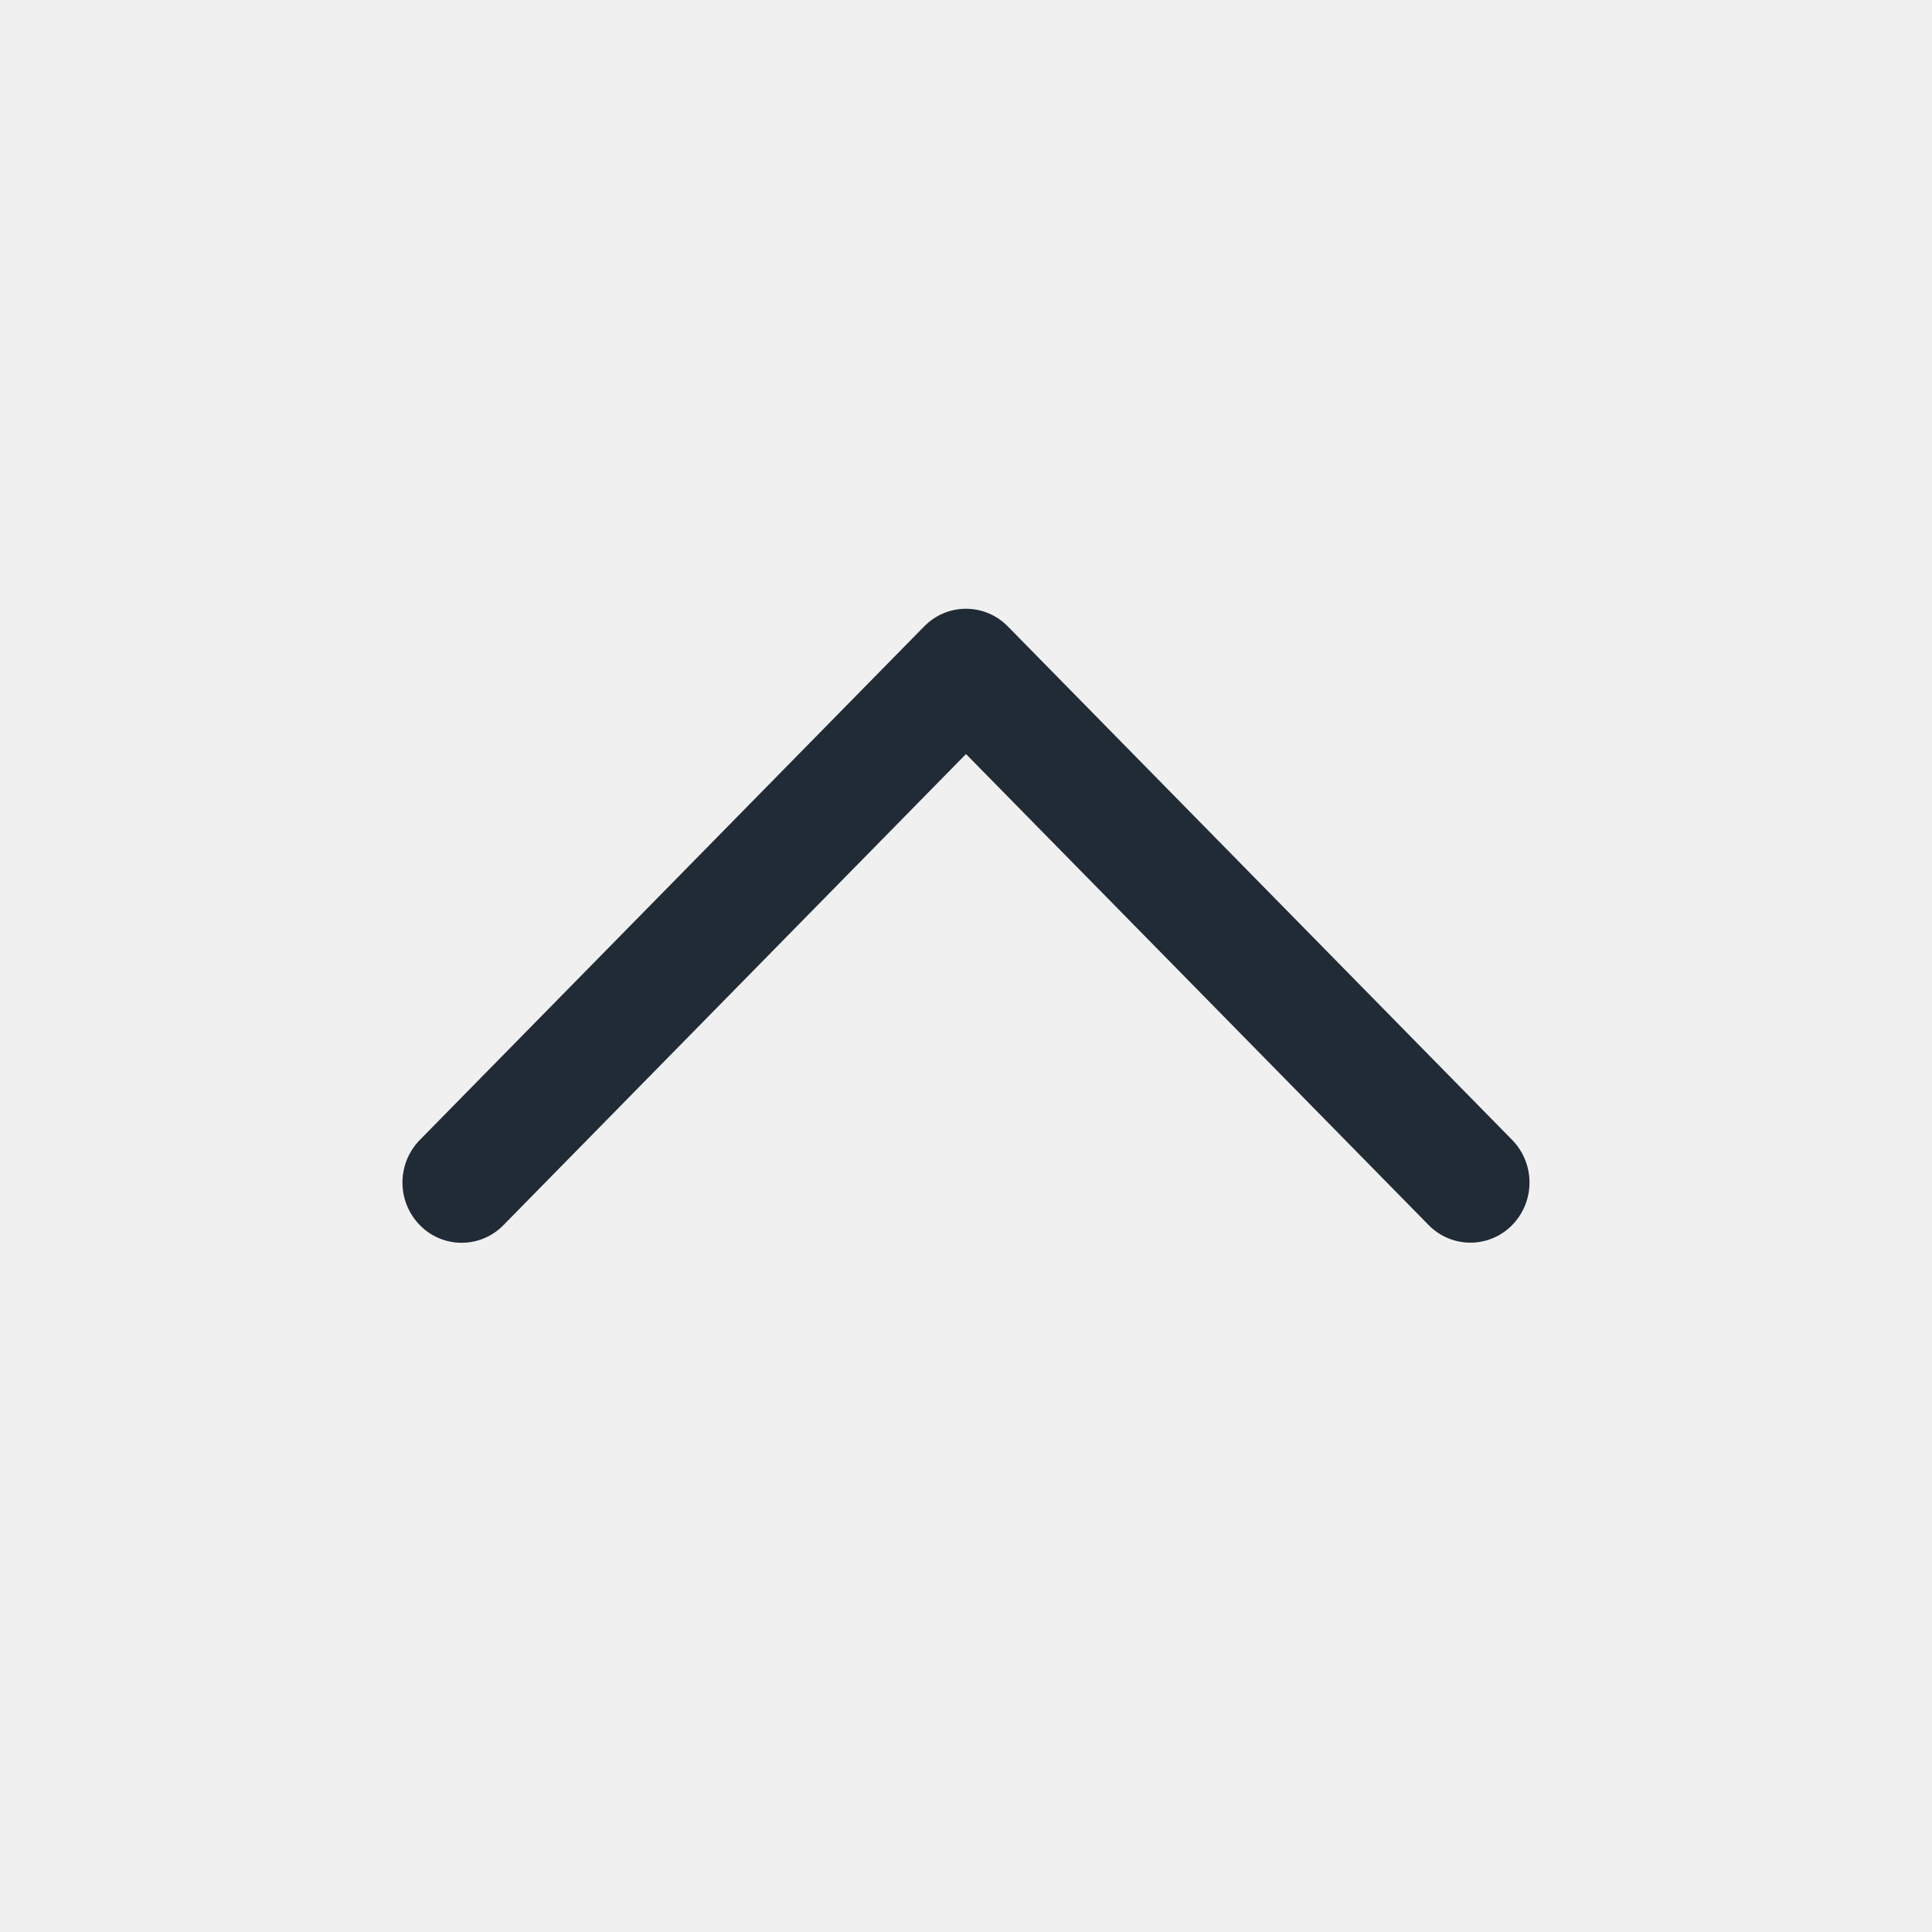
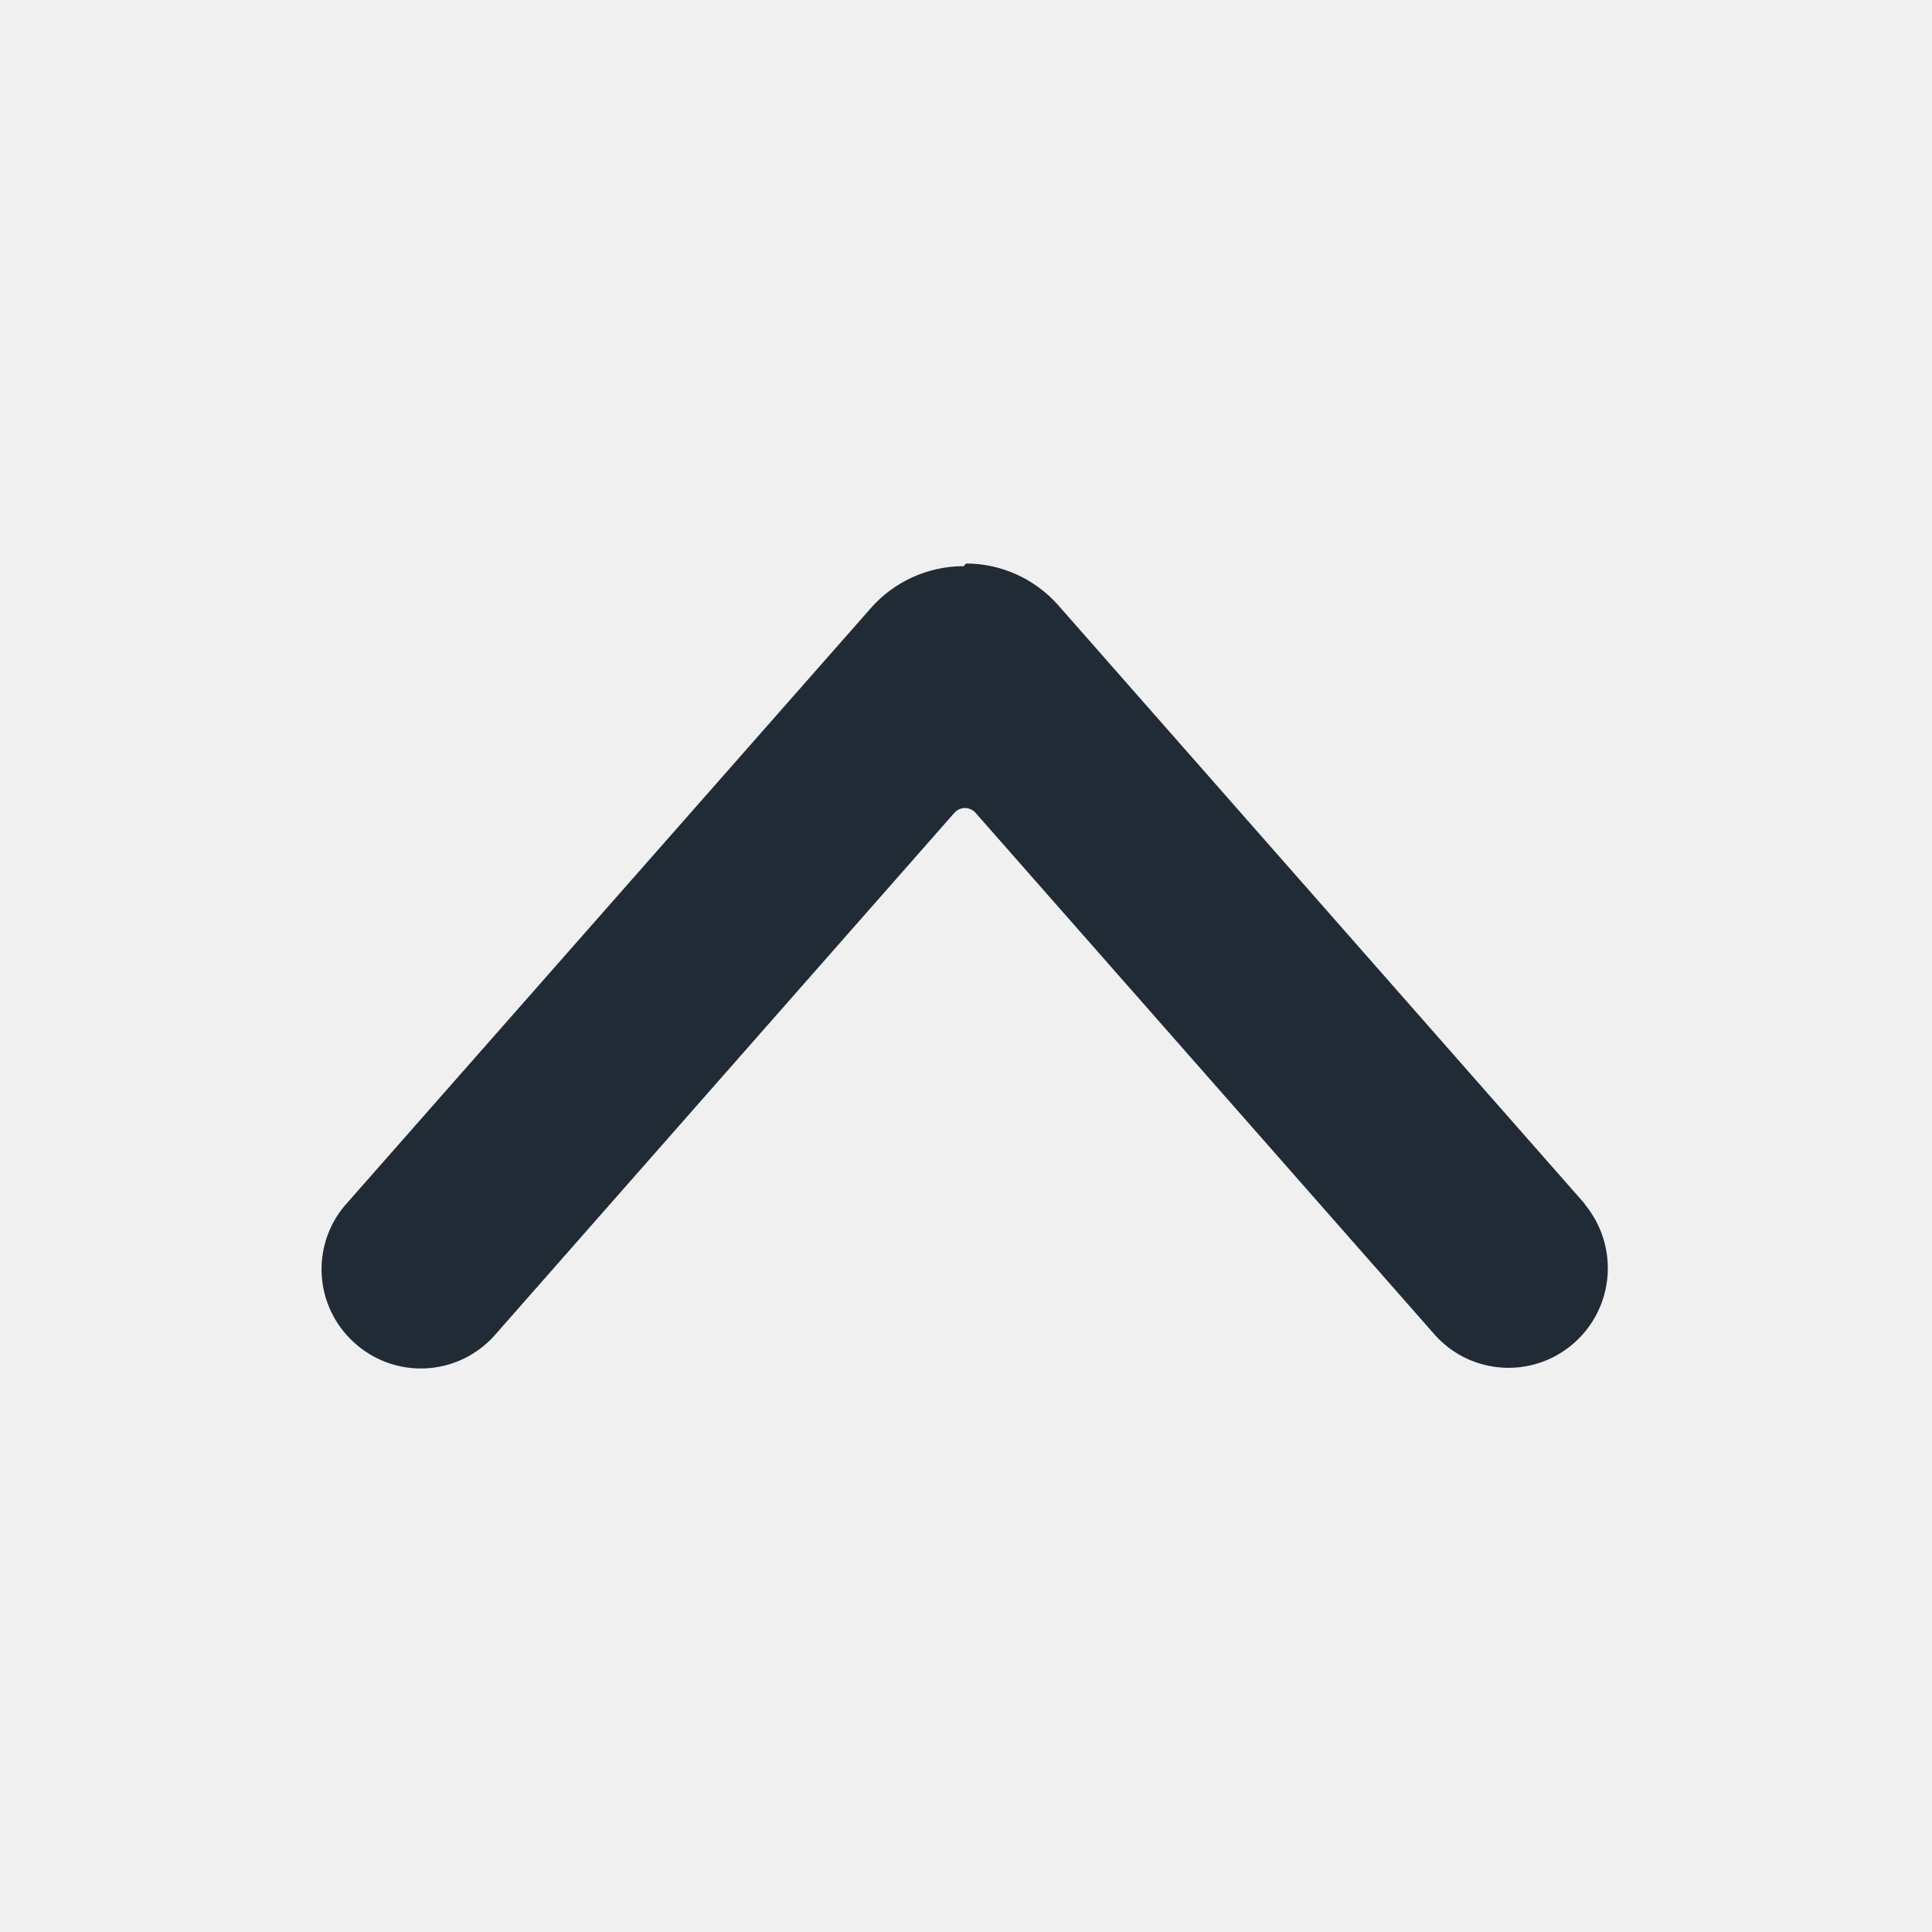
<svg xmlns="http://www.w3.org/2000/svg" width="24" height="24" fill="none" viewBox="0 0 24 24">
-   <path fill="#212B36" d="M5.215 15.219a.725.725 0 001.039 0L12 9.367l5.747 5.851a.725.725 0 001.038 0 .757.757 0 000-1.057l-6.266-6.38a.725.725 0 00-1.038 0l-6.266 6.38a.757.757 0 000 1.058z" />
+   <g clip-path="url(#clip0_1:88)">
+     <path fill="#212B36" d="M12 7c.44 0 .86.193 1.147.52l6.54 7.435v.005c.434.527.367 1.3-.153 1.74a1.228 1.228 0 01-1.7-.107l-5.72-6.501a.176.176 0 00-.24-.013l-.02.02-5.72 6.501a1.227 1.227 0 01-1.74.073 1.227 1.227 0 01-.114-1.693l6.539-7.427c.286-.326.706-.52 1.153-.52L12 7z" />
+   </g>
+   <defs>
+     <clipPath id="clip0_1:88">
+       <path fill="#fff" d="M0 0h16v16H0z" transform="rotate(-90 12 8)" />
+     </clipPath>
+   </defs>
</svg>
